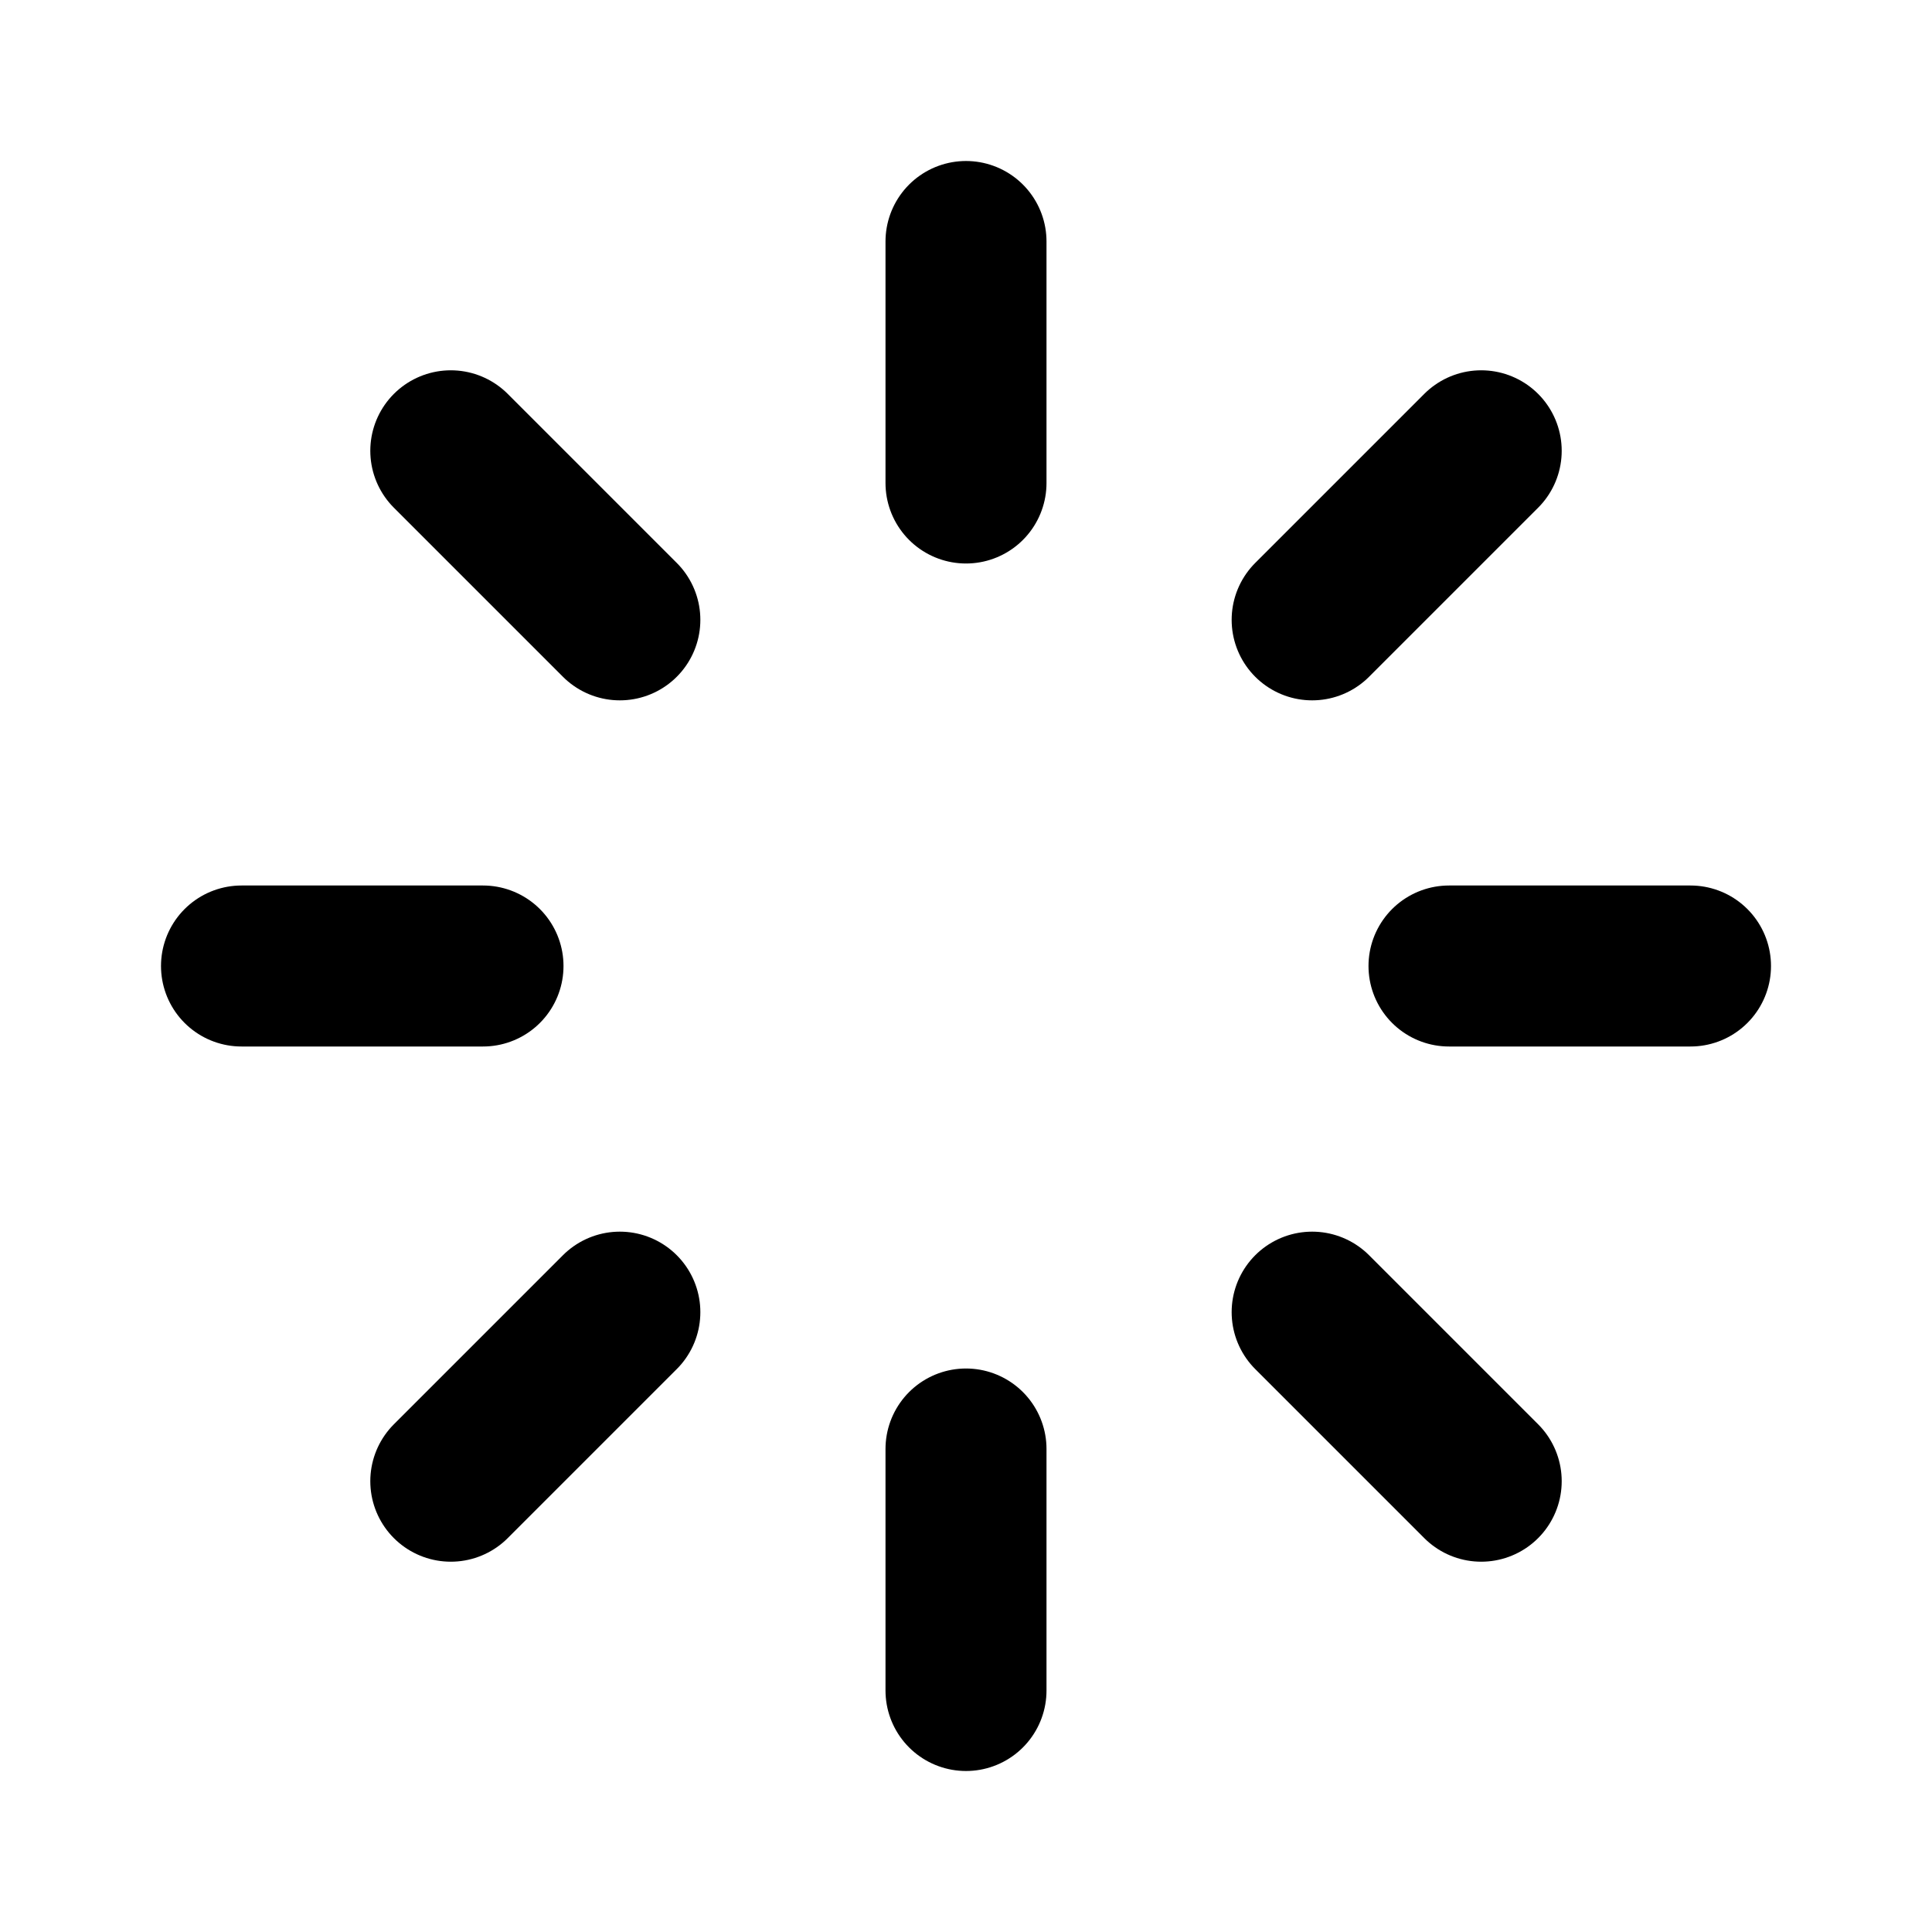
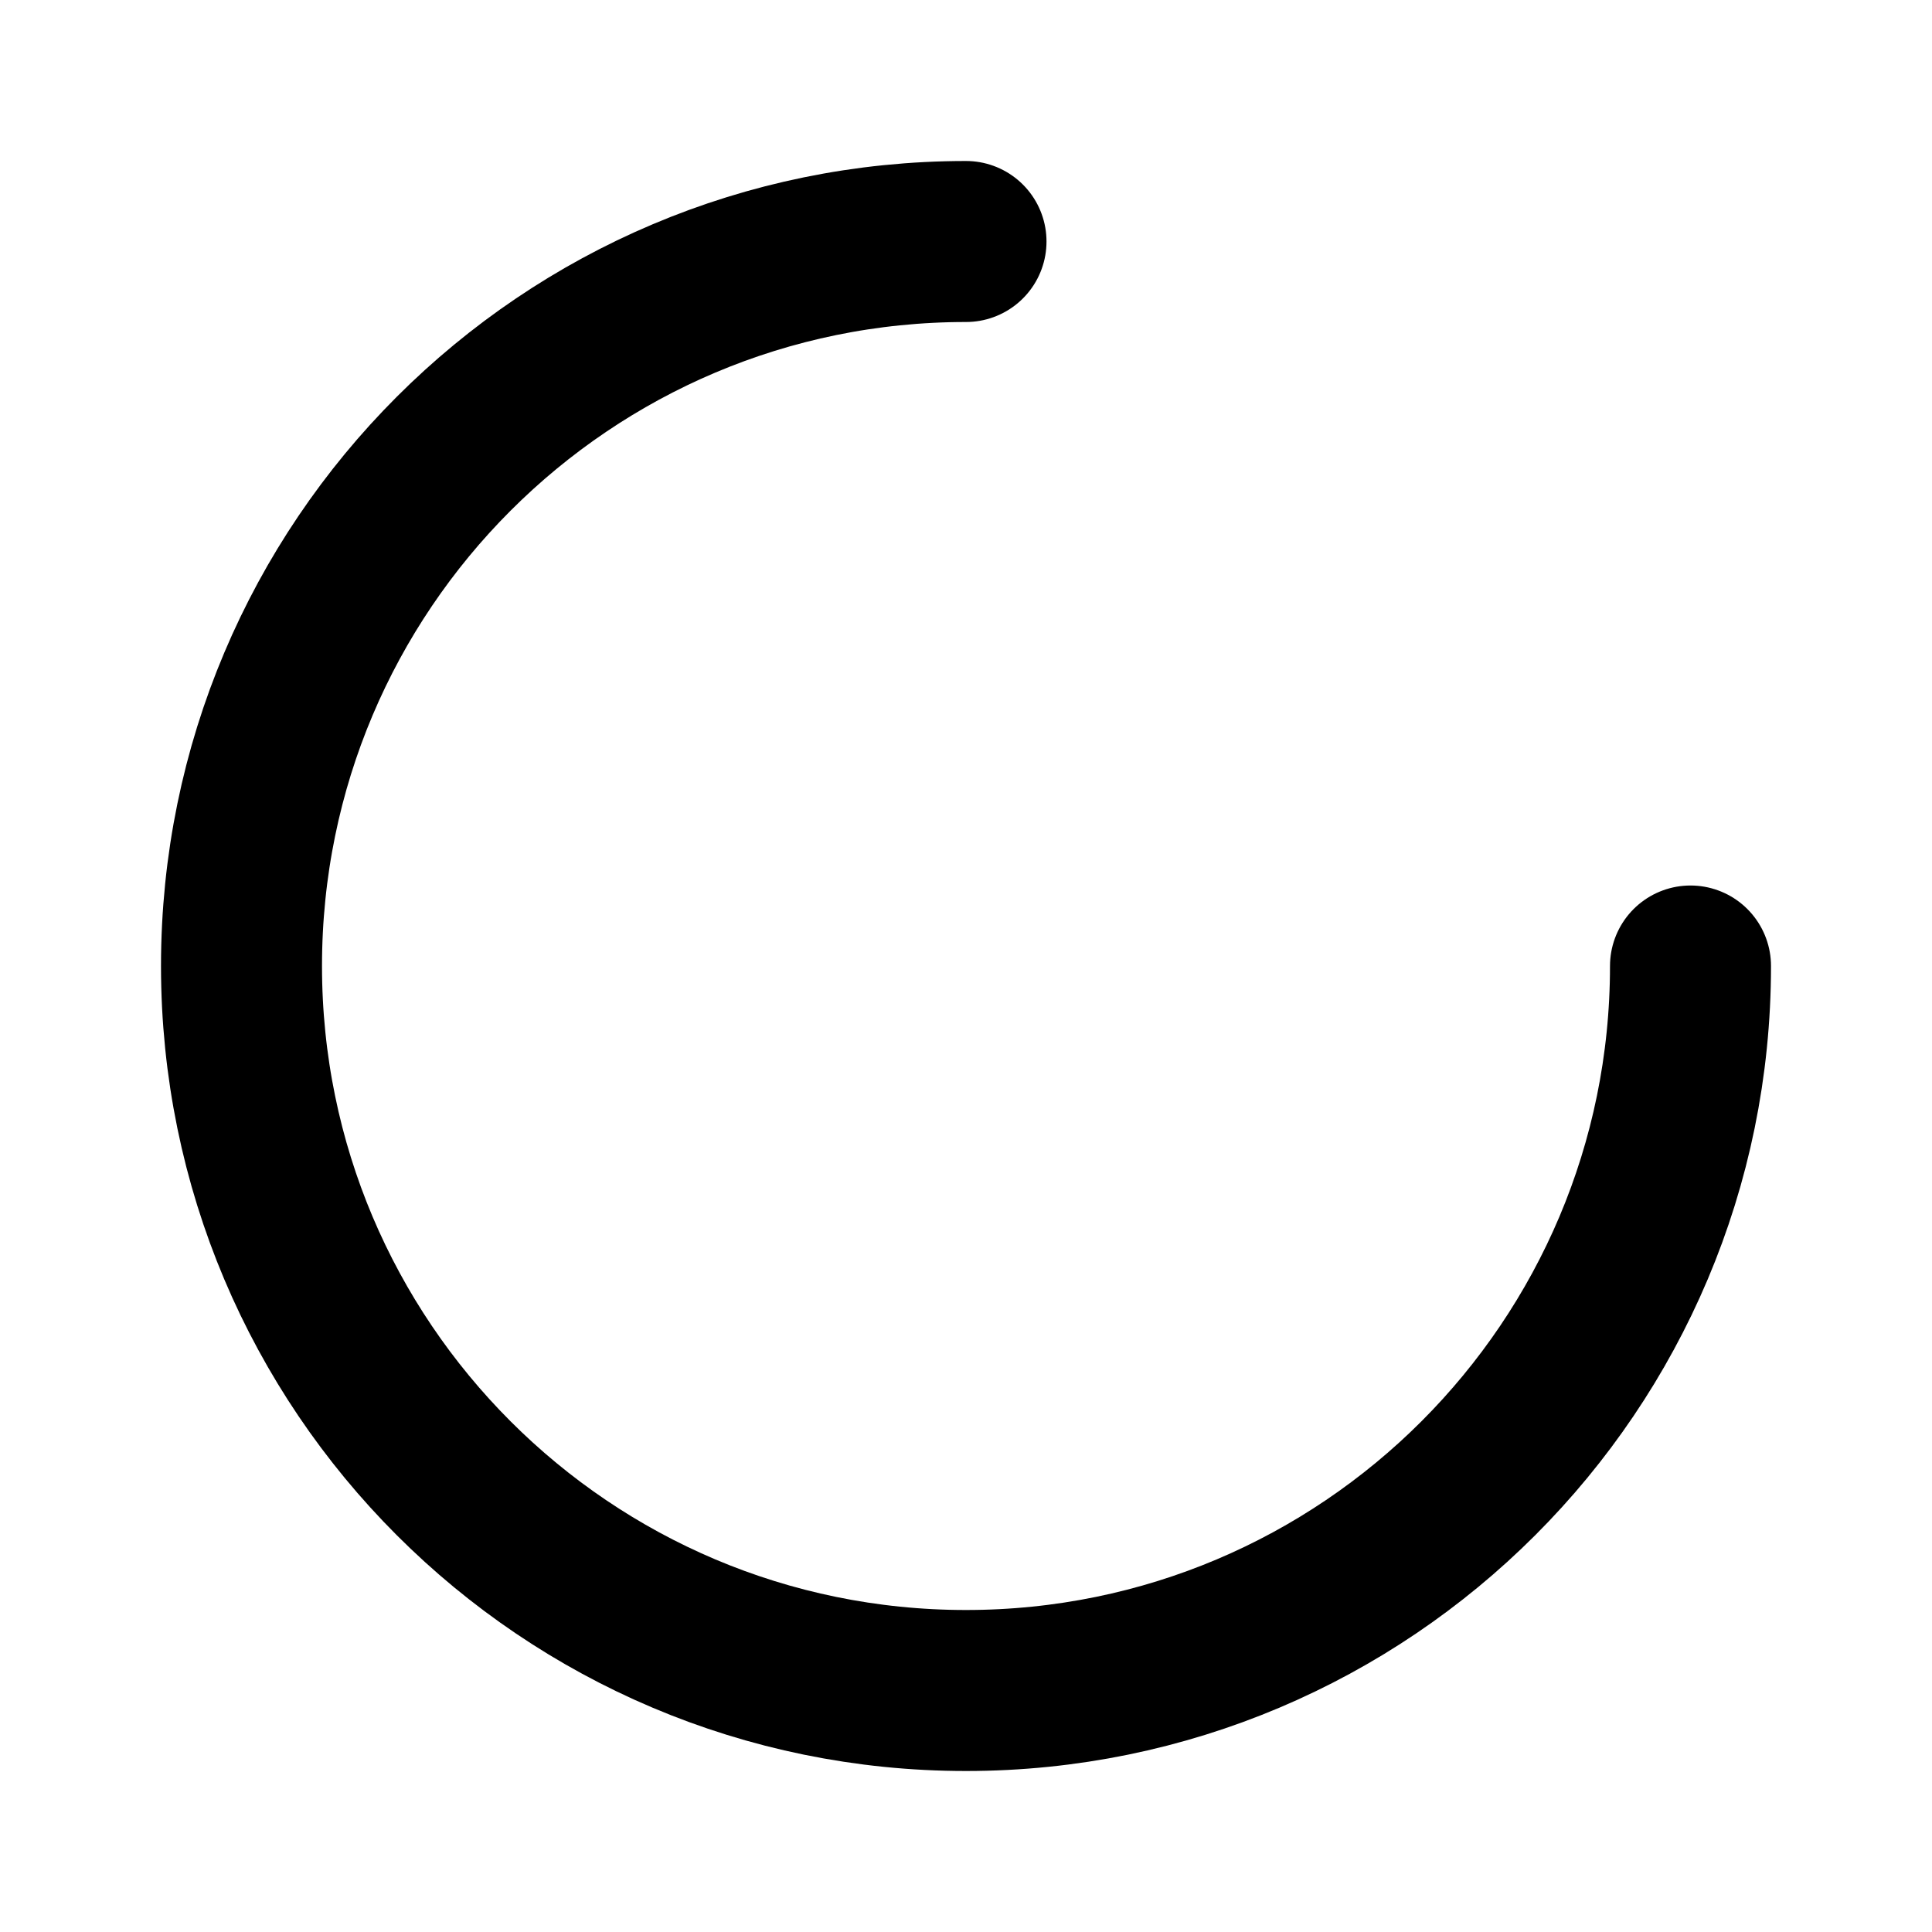
- <svg xmlns="http://www.w3.org/2000/svg" viewBox="0 0 24 24" fill="none" stroke="currentColor" stroke-width="2" stroke-linecap="round" stroke-linejoin="round" shape-rendering="geometricPrecision" role="img" aria-labelledby="title">
-   <g>
-     <path d="M12 3v3m6.4-.4-2.1 2.1M21 12h-3m.4 6.4-2.1-2.1M12 21v-3m-6.4.4 2.1-2.1M3 12h3m-.4-6.4 2.1 2.1" />
-   </g>
+ <svg xmlns="http://www.w3.org/2000/svg" width="24" height="24" viewBox="0 0 24 24" fill="none" stroke="currentColor" stroke-width="2" stroke-linecap="round" stroke-linejoin="round">
+   <path d="M12 3a9 9 0 1 0 9 9" />
</svg>
